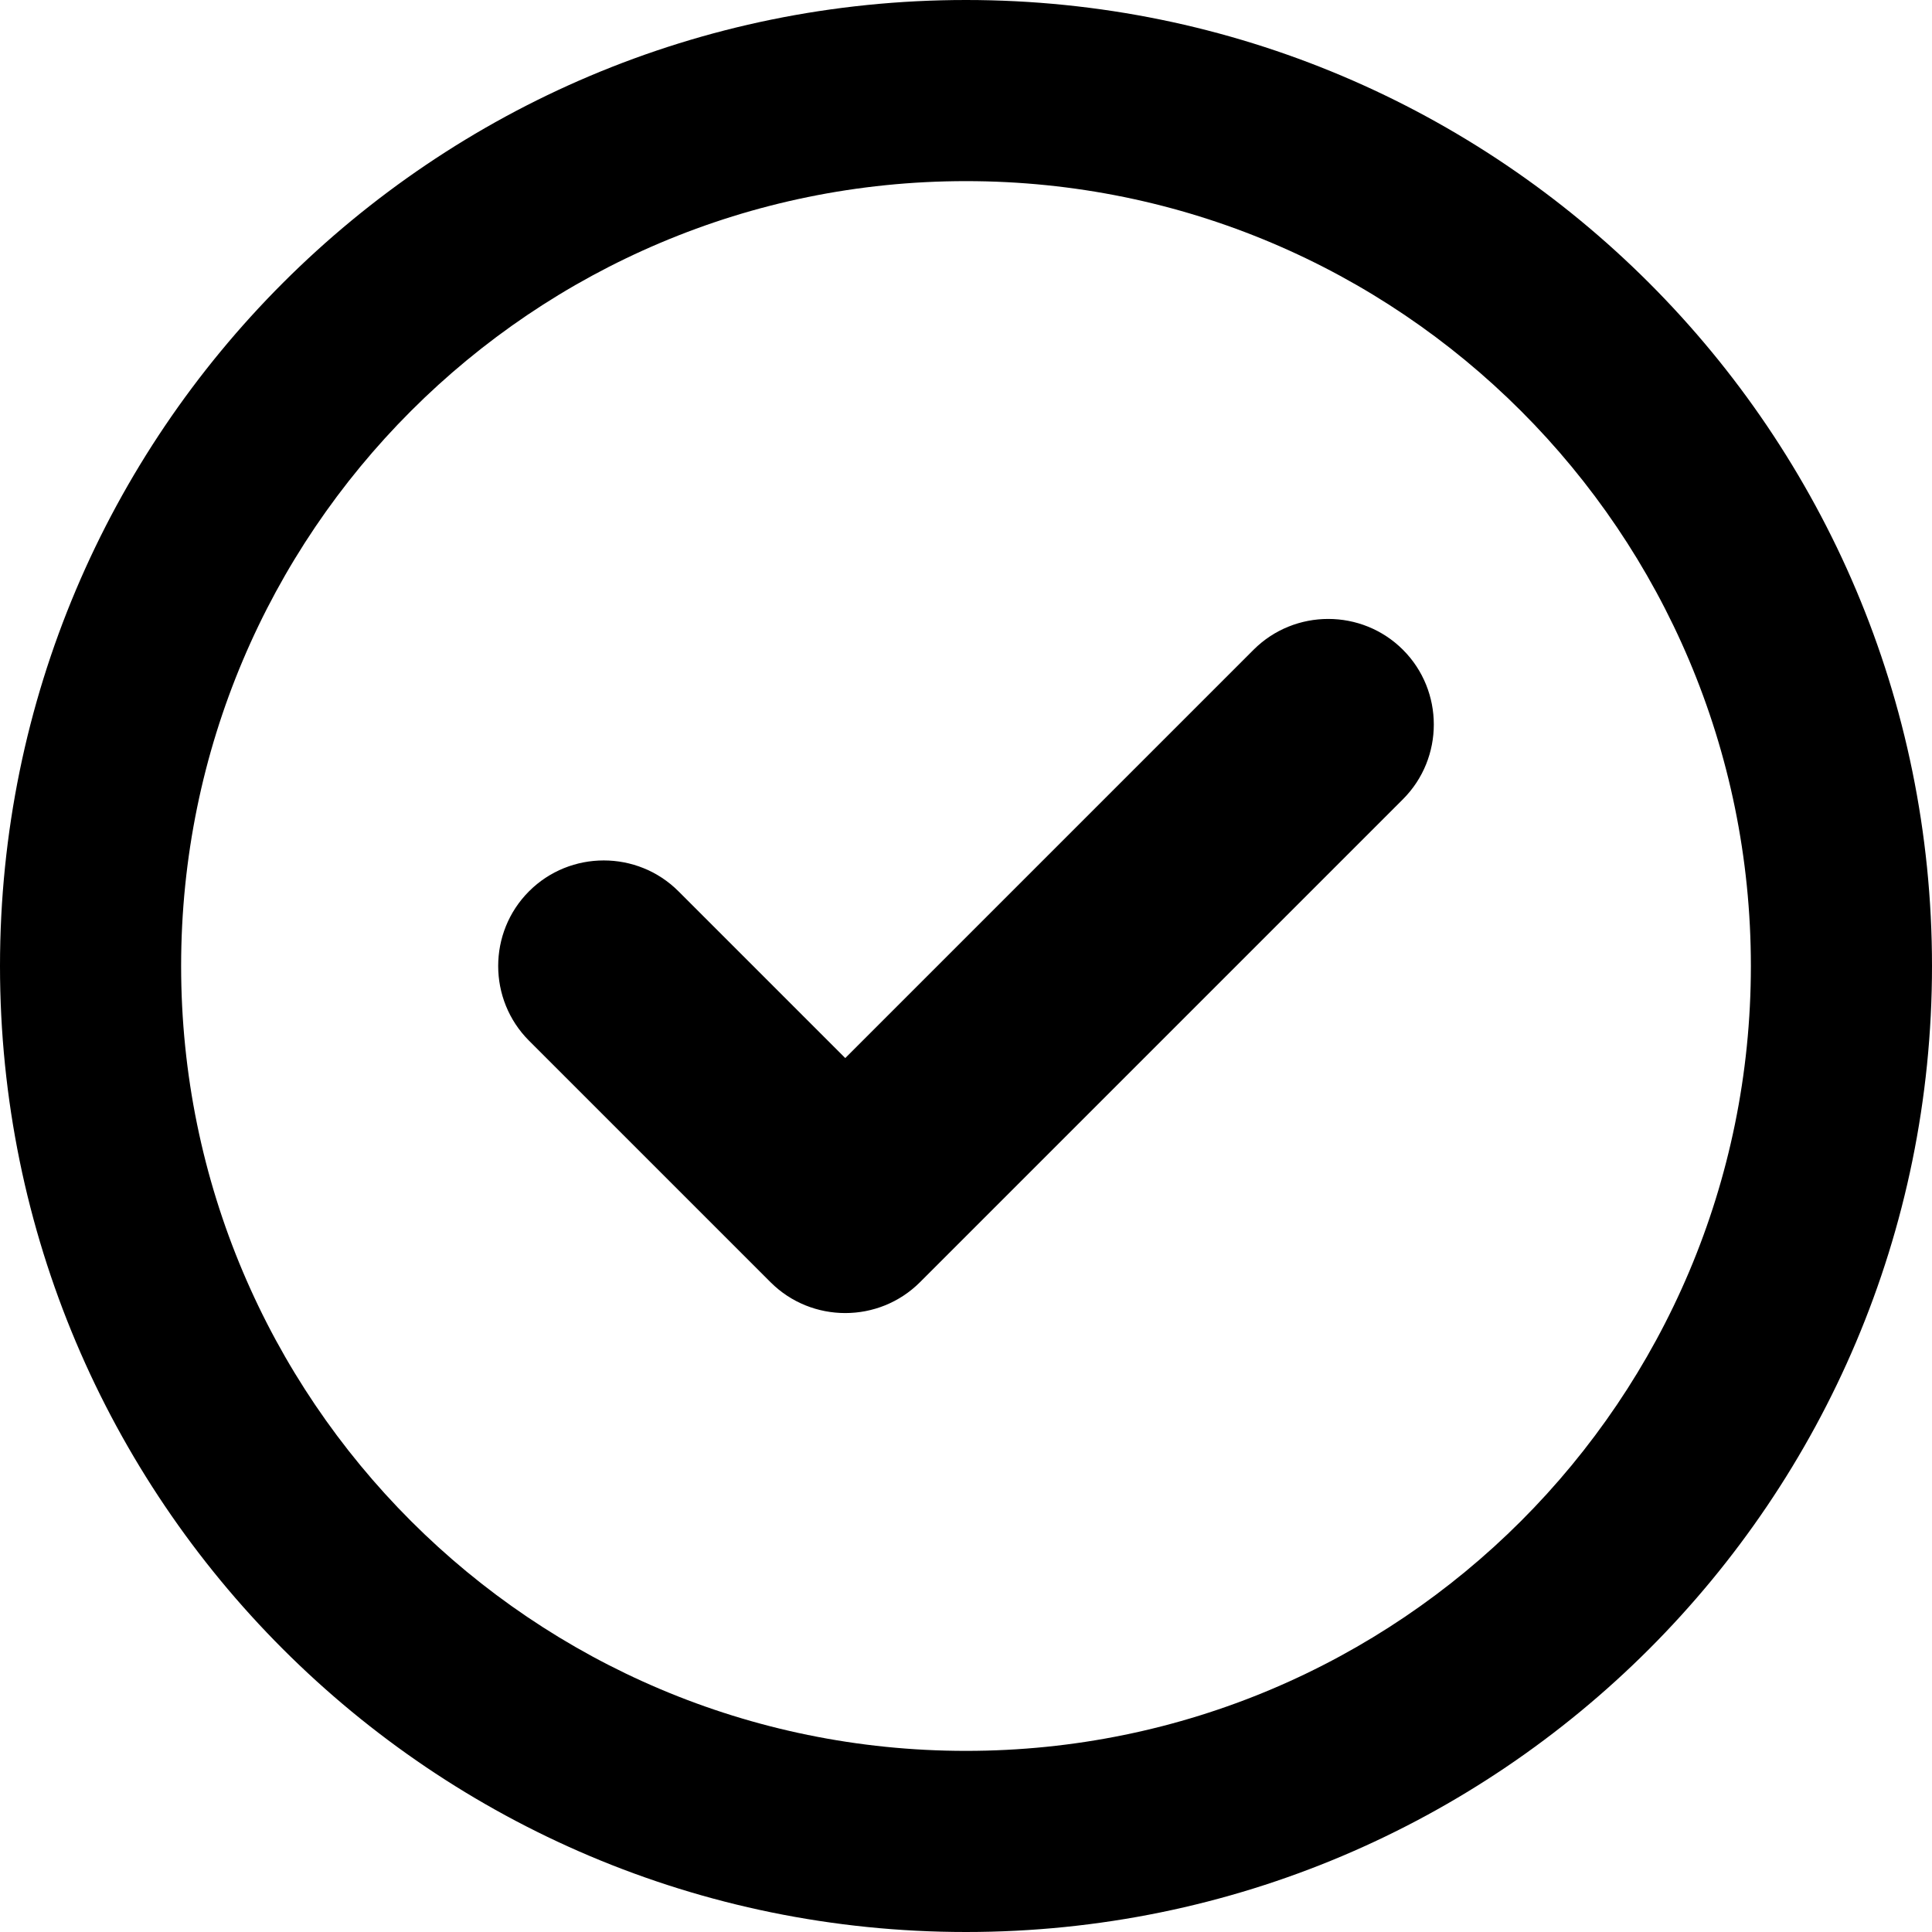
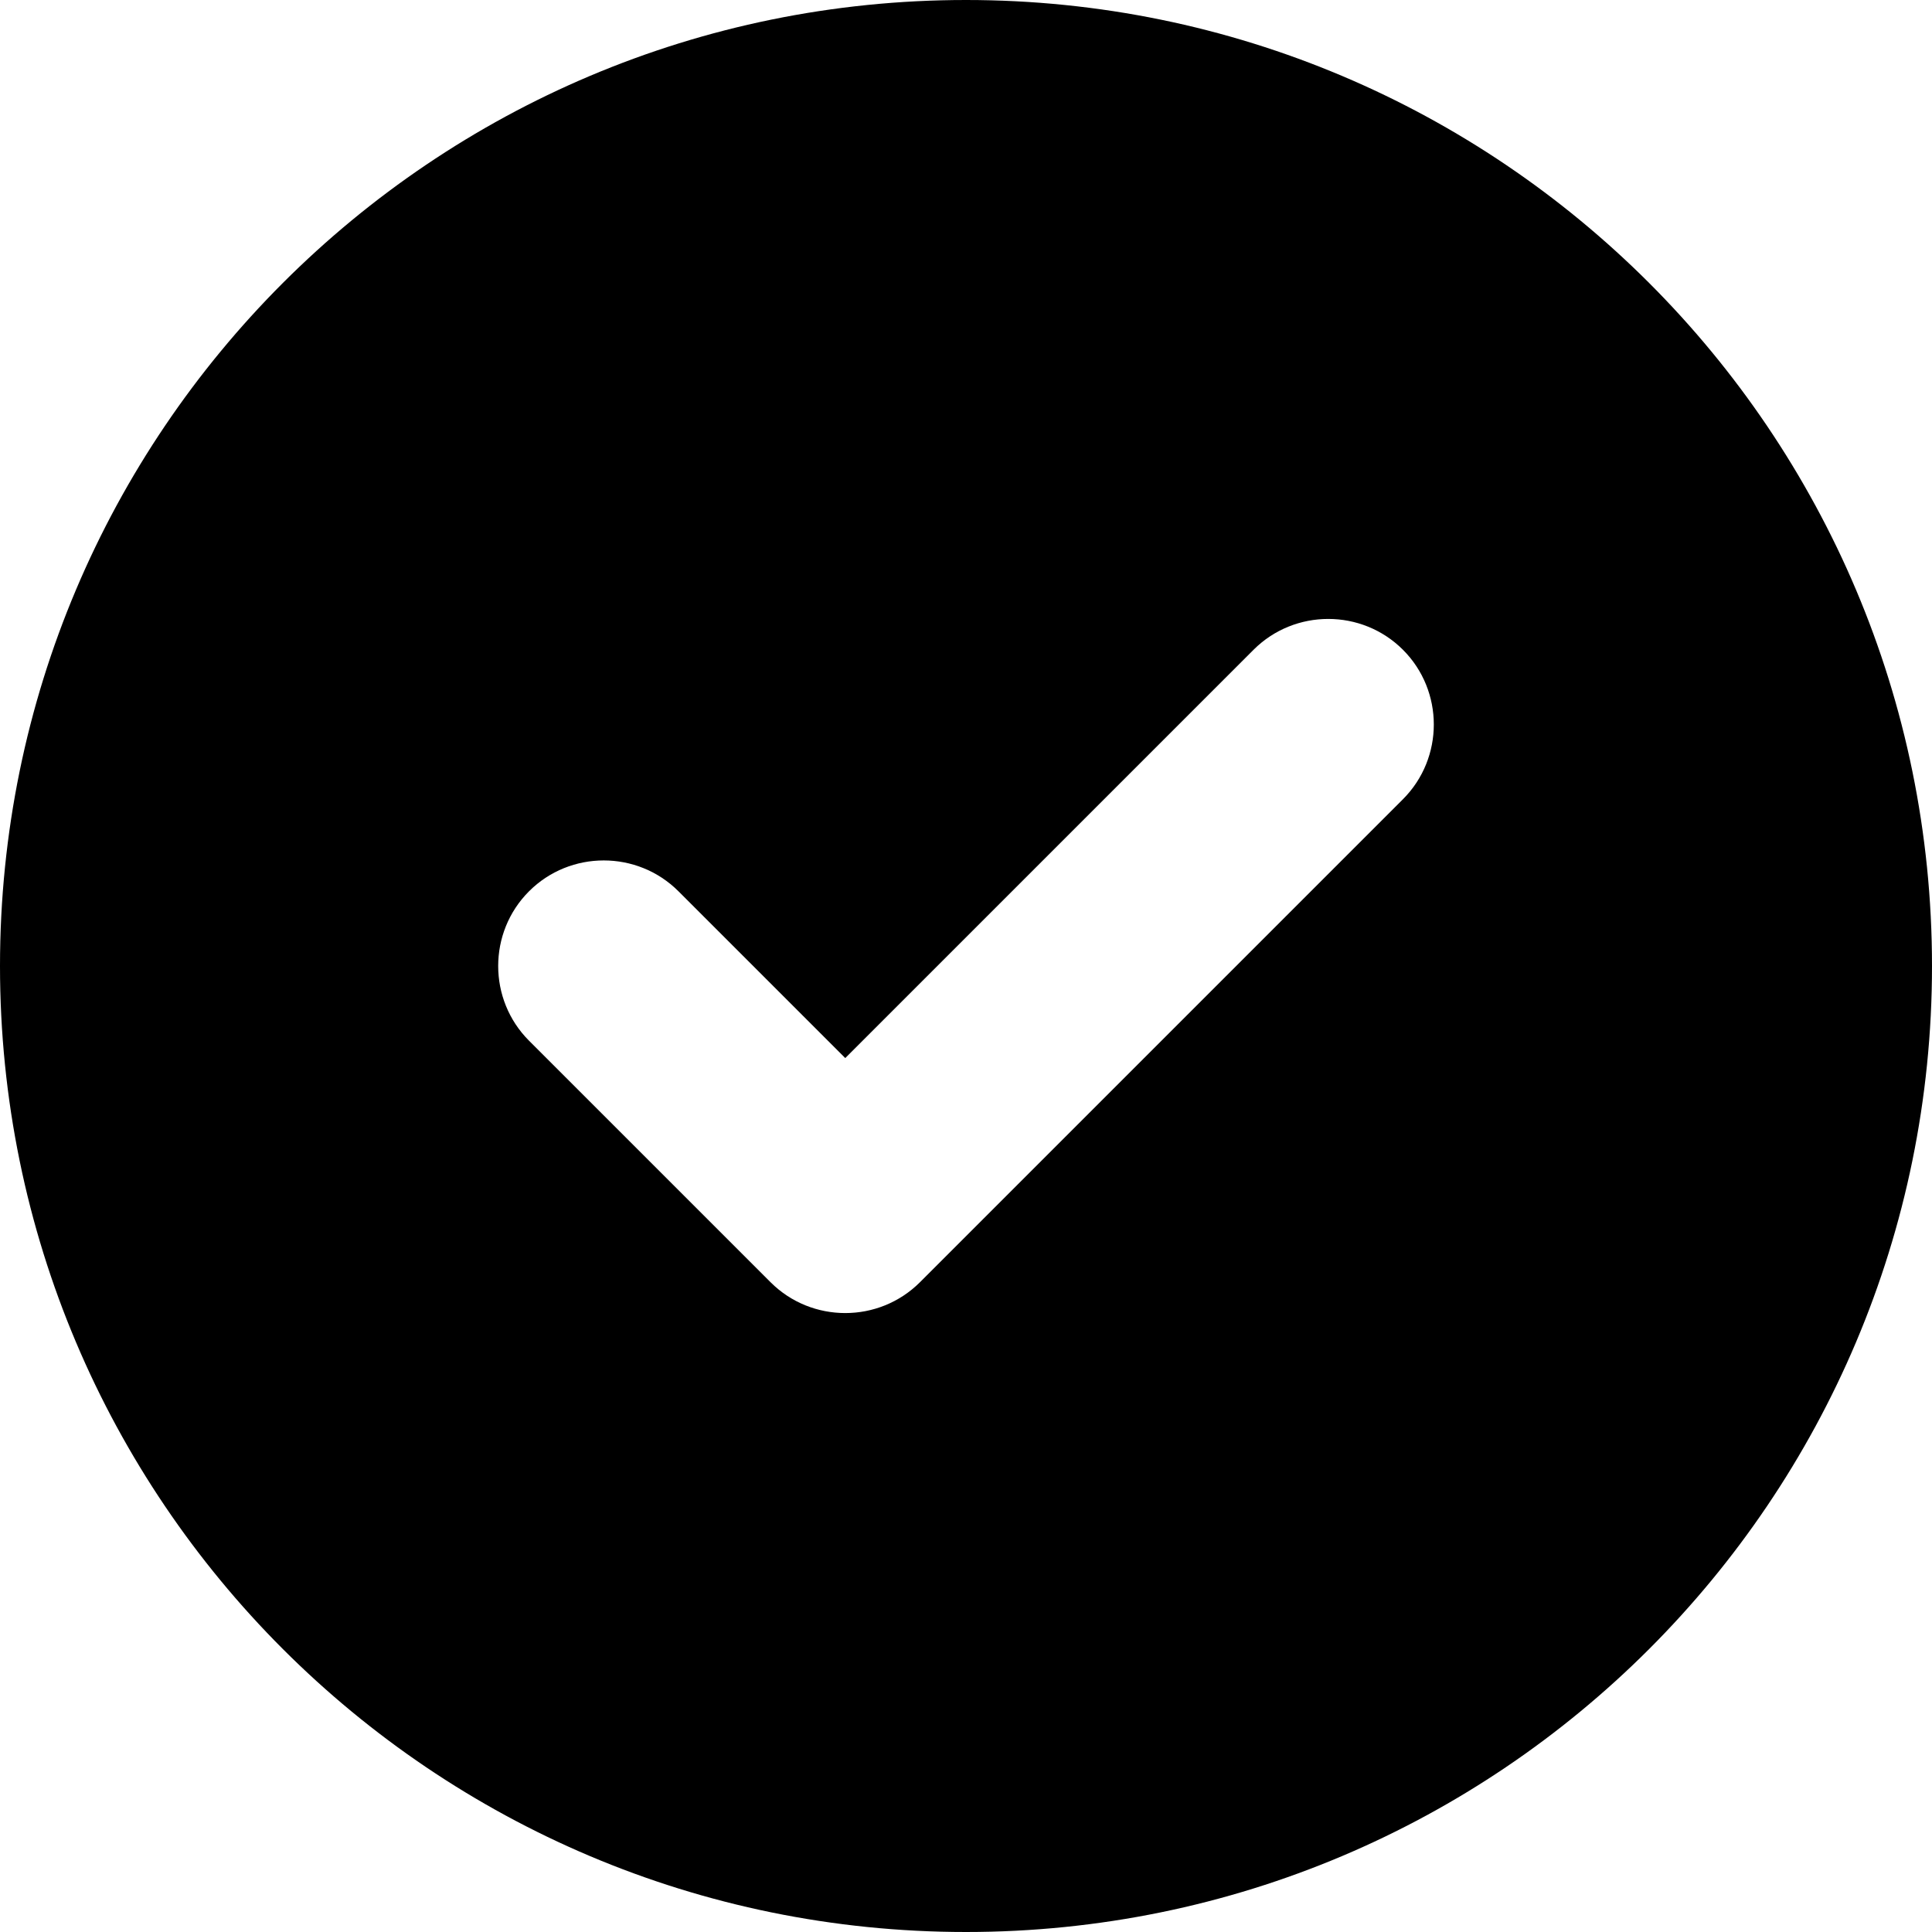
<svg xmlns="http://www.w3.org/2000/svg" viewBox="0 0 512 512">
-   <path d="M243.8 339.8C232.9 350.7 215.1 350.7 204.2 339.8L140.2 275.8C129.3 264.9 129.3 247.1 140.2 236.2C151.1 225.3 168.9 225.3 179.8 236.2L224 280.4L332.2 172.2C343.1 161.3 360.9 161.3 371.8 172.2C382.7 183.1 382.7 200.9 371.8 211.8L243.8 339.8zM512 256C512 397.4 397.4 512 256 512C114.6 512 0 397.4 0 256C0 114.6 114.6 0 256 0C397.4 0 512 114.6 512 256zM256 48C141.1 48 48 141.1 48 256C48 370.9 141.1 464 256 464C370.9 464 464 370.9 464 256C464 141.1 370.9 48 256 48z" />
+   <path d="M0 256C0 114.6 114.6 0 256 0C397.4 0 512 114.6 512 256C512 397.4 397.4 512 256 512C114.6 512 0 397.4 0 256zM371.8 211.8C382.7 200.9 382.7 183.1 371.8 172.2C360.9 161.3 343.1 161.3 332.2 172.2L224 280.4L179.8 236.2C168.9 225.3 151.1 225.3 140.2 236.2C129.3 247.1 129.3 264.9 140.2 275.8L204.2 339.8C215.1 350.7 232.9 350.7 243.8 339.8L371.8 211.8z" />
</svg>
